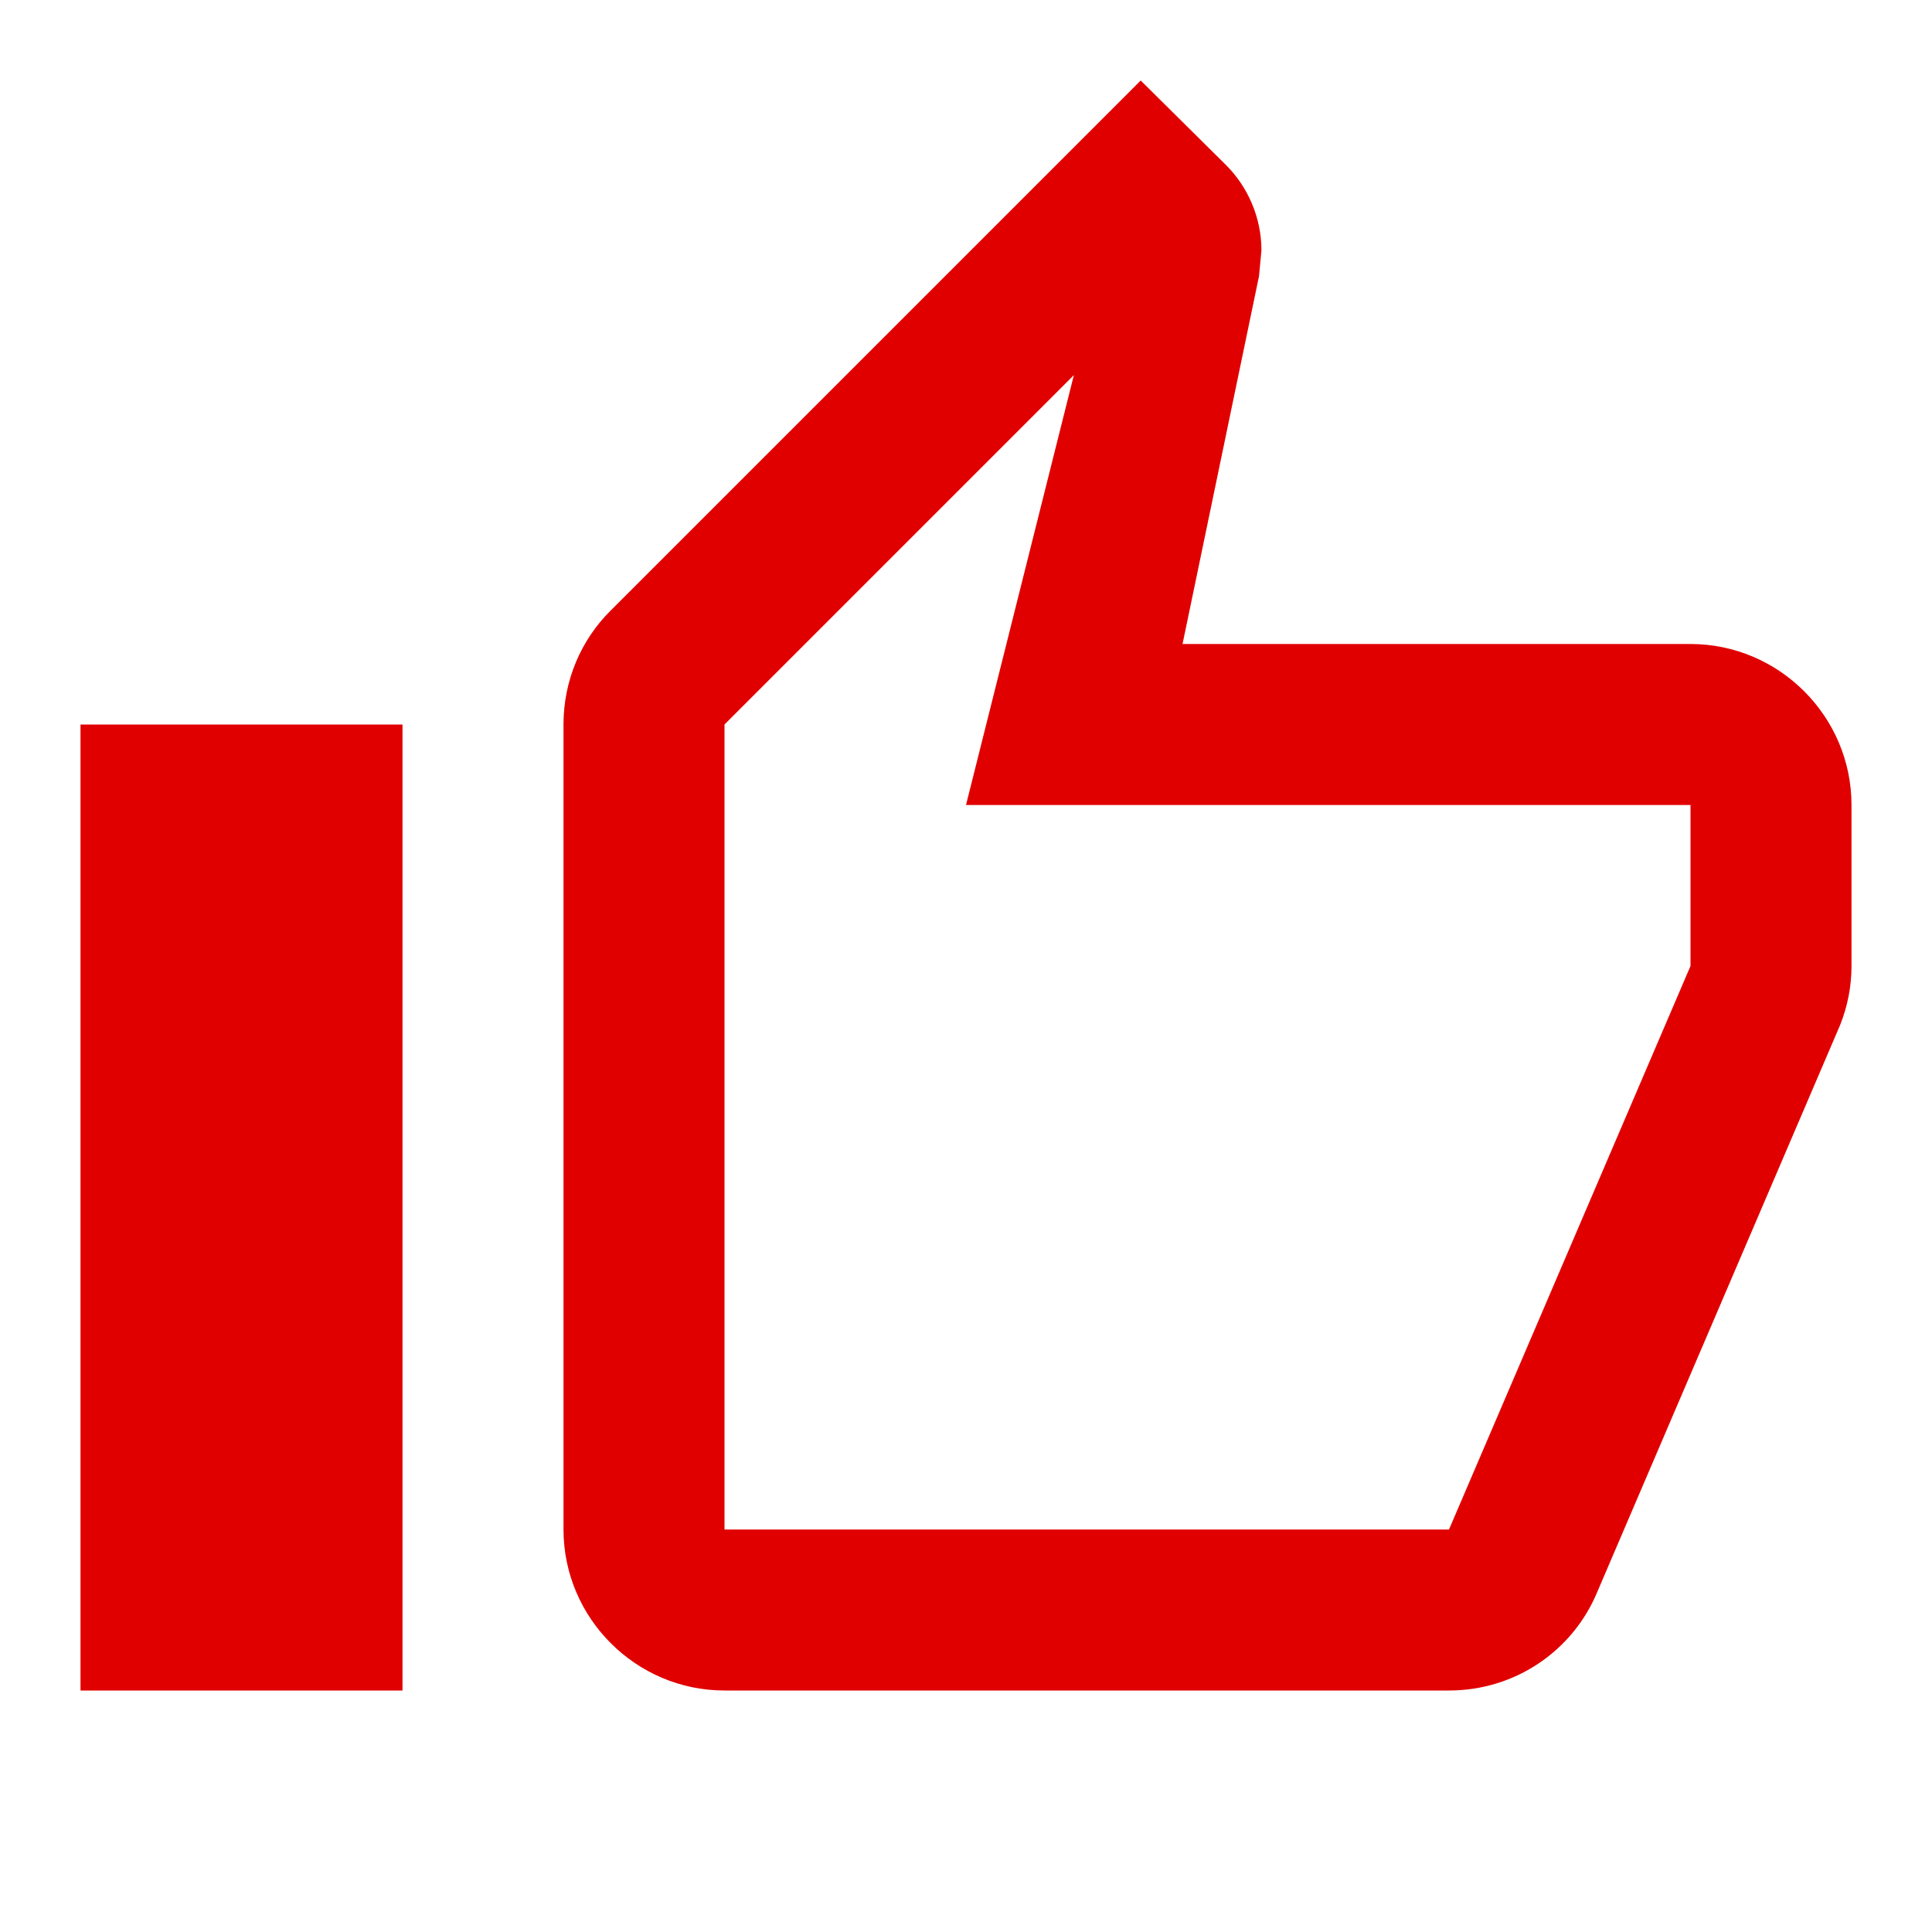
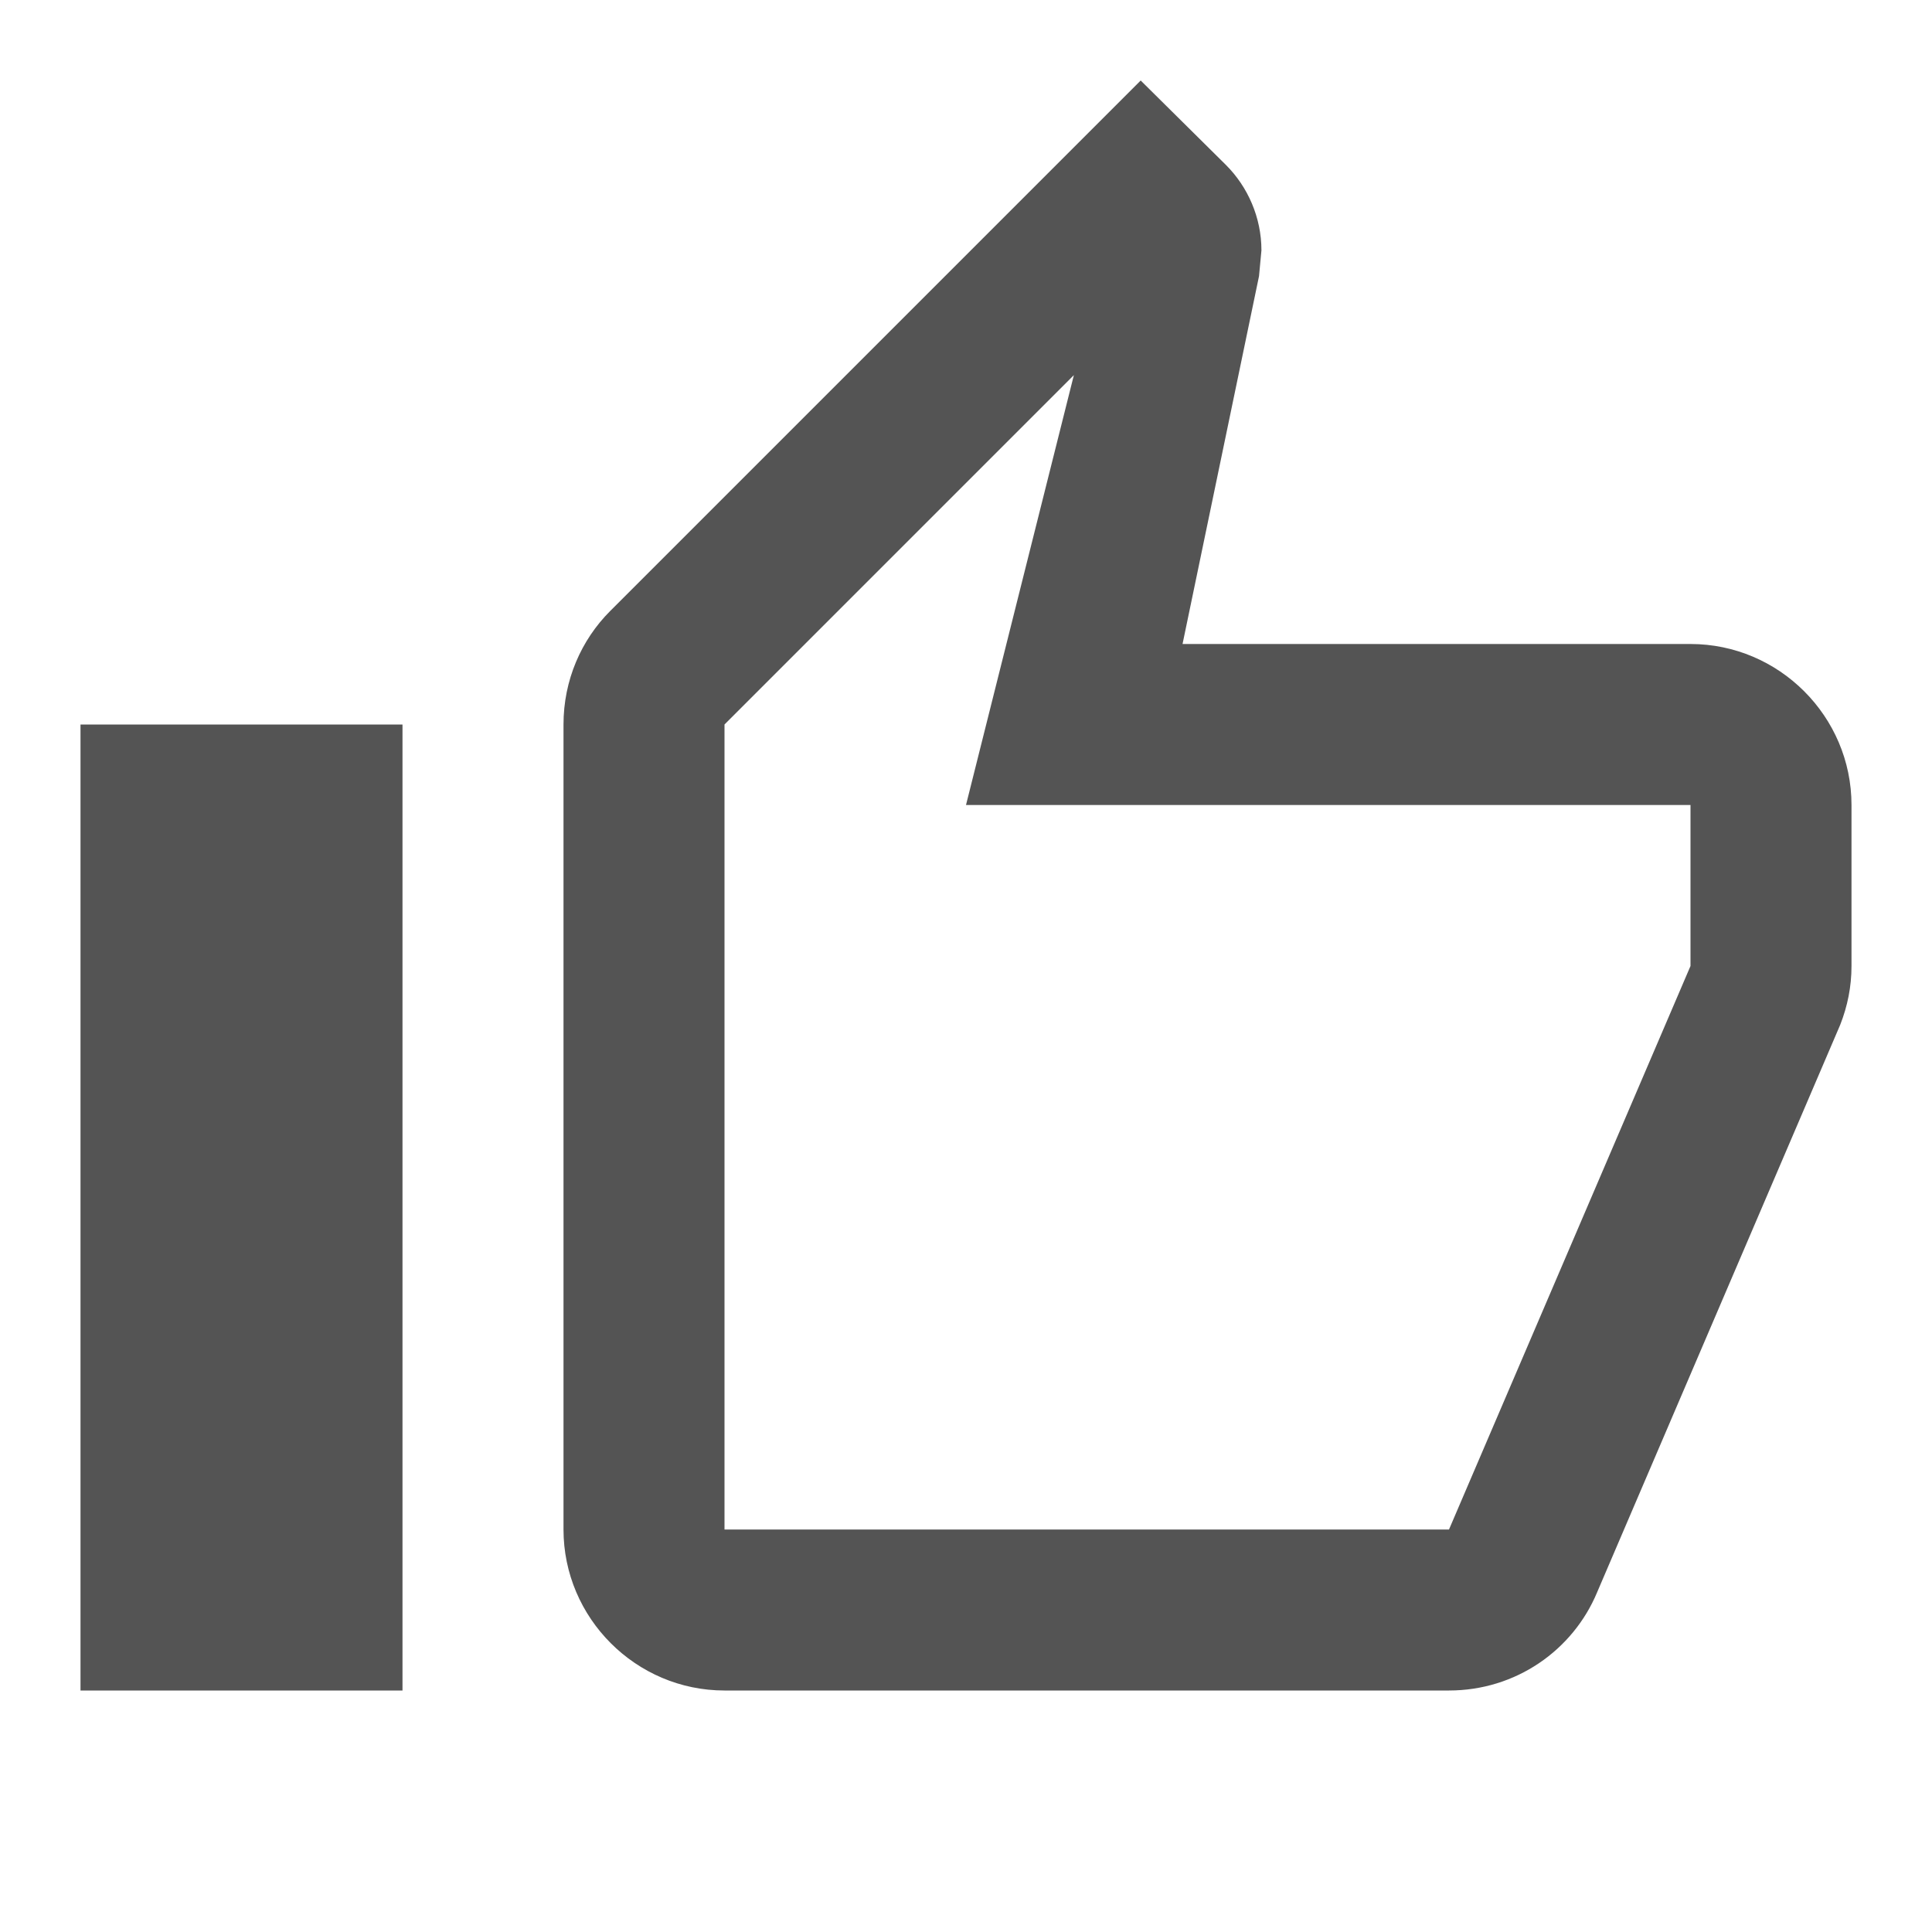
<svg xmlns="http://www.w3.org/2000/svg" height="24" viewBox="0 0 24 24" width="24" version="1.1" id="svg6359">
  <defs id="defs6363" />
  <path d="M0 0h24v24H0V0zm0 0h24v24H0V0z" fill="none" id="path6355" />
-   <path d="M9 21h9c.83 0 1.54-.5 1.84-1.22l3.02-7.05c.09-.23.14-.47.14-.73v-2c0-1.1-.9-2-2-2h-6.31l.95-4.57.03-.32c0-.41-.17-.79-.44-1.06L14.17 1 7.58 7.59C7.22 7.95 7 8.45 7 9v10c0 1.1.9 2 2 2zM9 9l4.34-4.34L12 10h9v2l-3 7H9V9zM1 9h4v12H1z" id="path6357" style="fill:#e10000;fill-opacity:1" />
+   <path d="M9 21h9c.83 0 1.54-.5 1.84-1.22l3.02-7.05c.09-.23.14-.47.14-.73v-2c0-1.1-.9-2-2-2h-6.31l.95-4.57.03-.32c0-.41-.17-.79-.44-1.06L14.17 1 7.58 7.59C7.22 7.95 7 8.45 7 9v10c0 1.1.9 2 2 2zM9 9l4.34-4.34L12 10h9v2l-3 7H9V9zM1 9h4v12H1z" id="path6357" style="fill:#000000;fill-opacity:0.671" />
</svg>
